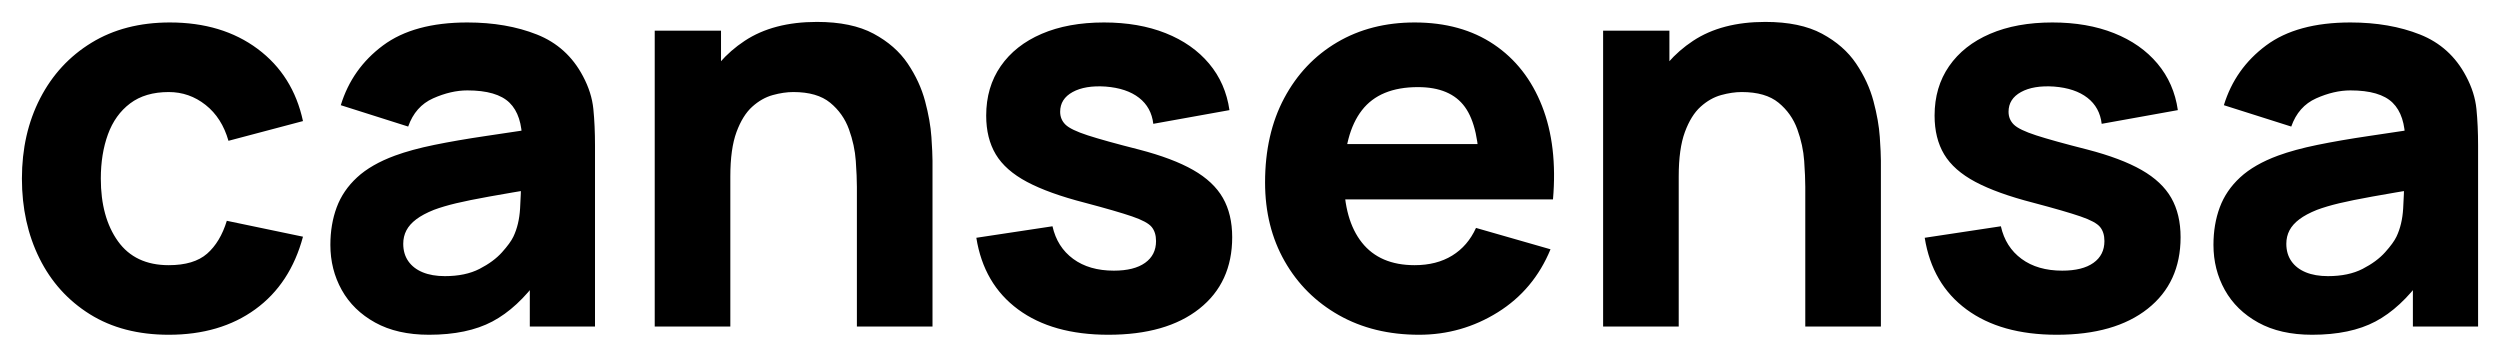
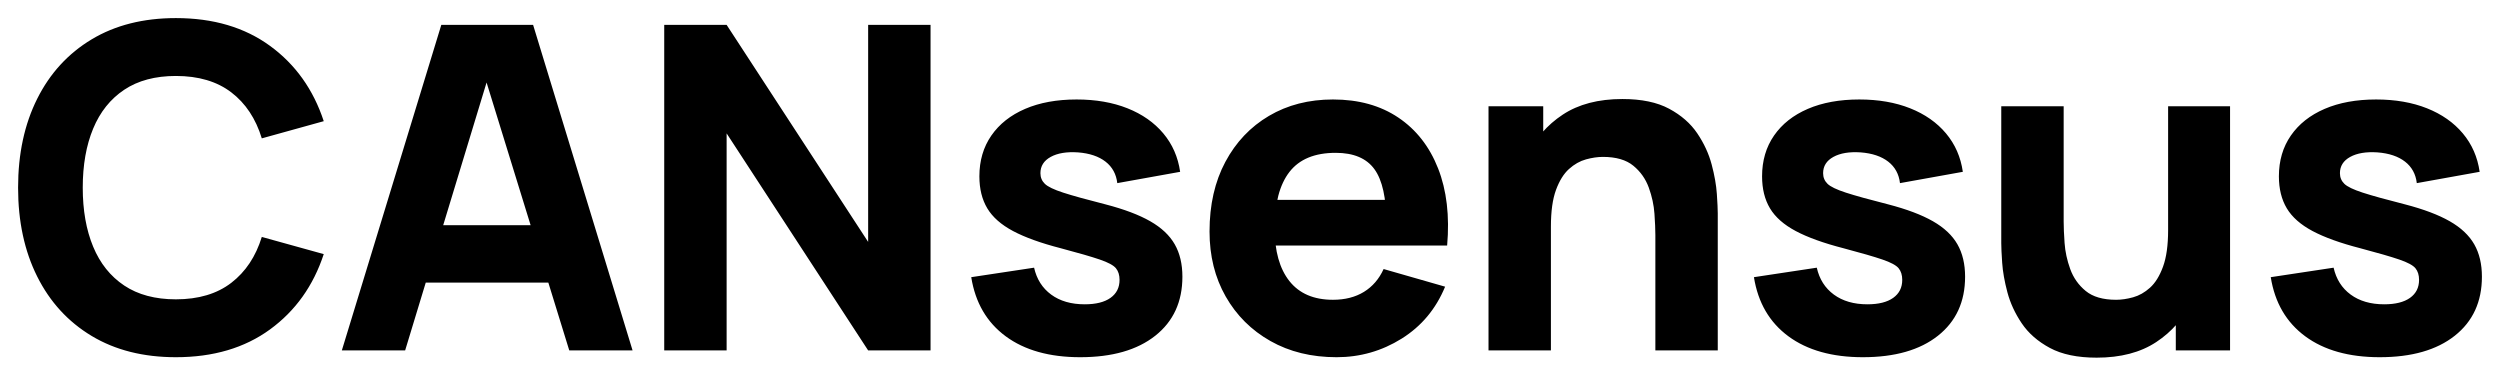
- <svg xmlns="http://www.w3.org/2000/svg" viewBox="0.00 -59.60 456.30 65.10" role="img" aria-label="cansensa">
-   <path fill="currentColor" d="M30.8 1.5Q22.4 1.5 16.4 -2.25Q10.4 -6.0 7.2 -12.45Q4.0 -18.9 4.0 -27.0Q4.0 -35.2 7.325 -41.65Q10.65 -48.1 16.7 -51.8Q22.75 -55.5 31.0 -55.5Q40.55 -55.5 47.025 -50.675Q53.5 -45.85 55.3 -37.5L41.7 -33.9Q40.5 -38.1 37.525 -40.45Q34.55 -42.8 30.8 -42.8Q26.5 -42.8 23.75 -40.725Q21.0 -38.65 19.7 -35.075Q18.4 -31.5 18.4 -27.0Q18.4 -19.95 21.525 -15.575Q24.65 -11.2 30.8 -11.2Q35.4 -11.2 37.8 -13.3Q40.2 -15.4 41.4 -19.3L55.3 -16.4Q53.0 -7.8 46.6 -3.15Q40.2 1.5 30.8 1.5ZM78.3 1.5Q72.5 1.5 68.475 -0.725Q64.45 -2.95 62.375 -6.675Q60.3 -10.4 60.3 -14.9Q60.3 -18.65 61.45 -21.75Q62.6 -24.85 65.175 -27.225Q67.75 -29.6 72.1 -31.2Q75.1 -32.3 79.25 -33.15Q83.4 -34.0 88.65 -34.775Q93.9 -35.55 100.2 -36.5L95.3 -33.8Q95.3 -38.6 93.0 -40.85Q90.7 -43.1 85.3 -43.1Q82.3 -43.1 79.05 -41.65Q75.8 -40.2 74.5 -36.5L62.2 -40.4Q64.25 -47.1 69.9 -51.3Q75.55 -55.5 85.3 -55.5Q92.45 -55.5 98.0 -53.3Q103.55 -51.1 106.4 -45.7Q108.0 -42.7 108.3 -39.7Q108.6 -36.7 108.6 -33.0V0.0H96.7V-11.1L98.4 -8.8Q94.45 -3.35 89.875 -0.925Q85.3 1.5 78.3 1.5ZM81.2 -9.2Q84.95 -9.2 87.525 -10.525Q90.1 -11.85 91.625 -13.55Q93.15 -15.25 93.7 -16.4Q94.75 -18.6 94.925 -21.525Q95.1 -24.45 95.1 -26.4L99.1 -25.4Q93.05 -24.4 89.3 -23.725Q85.55 -23.05 83.25 -22.5Q80.95 -21.95 79.2 -21.3Q77.2 -20.5 75.975 -19.575Q74.75 -18.65 74.175 -17.55Q73.6 -16.45 73.6 -15.1Q73.6 -13.25 74.525 -11.925Q75.45 -10.6 77.15 -9.9Q78.85 -9.2 81.2 -9.2ZM156.4 0.0V-25.5Q156.4 -27.35 156.2 -30.225Q156.0 -33.1 154.95 -36.0Q153.9 -38.9 151.525 -40.85Q149.15 -42.8 144.8 -42.8Q143.05 -42.8 141.05 -42.25Q139.05 -41.7 137.3 -40.125Q135.55 -38.55 134.425 -35.5Q133.3 -32.45 133.3 -27.4L125.5 -31.1Q125.5 -37.5 128.1 -43.1Q130.7 -48.7 135.925 -52.15Q141.15 -55.6 149.1 -55.6Q155.45 -55.6 159.45 -53.45Q163.45 -51.3 165.675 -48.0Q167.9 -44.7 168.85 -41.125Q169.8 -37.55 170.0 -34.6Q170.2 -31.65 170.2 -30.3V0.0ZM119.5 0.0V-54.0H131.6V-36.1H133.3V0.0ZM202.3 1.5Q192.1 1.5 185.825 -3.125Q179.55 -7.75 178.2 -16.2L192.1 -18.3Q192.95 -14.5 195.875 -12.35Q198.8 -10.2 203.3 -10.2Q207 -10.2 209 -11.625Q211 -13.05 211 -15.6Q211 -17.2 210.2 -18.175Q209.4 -19.15 206.625 -20.1Q203.85 -21.05 198 -22.6Q191.4 -24.3 187.45 -26.4Q183.5 -28.5 181.75 -31.425Q180 -34.35 180 -38.5Q180 -43.7 182.65 -47.525Q185.3 -51.35 190.125 -53.425Q194.95 -55.5 201.5 -55.5Q207.85 -55.5 212.75 -53.55Q217.65 -51.6 220.675 -48.0Q223.7 -44.4 224.4 -39.5L210.5 -37.0Q210.15 -40.0 207.9 -41.75Q205.65 -43.5 201.8 -43.8Q198.05 -44.05 195.775 -42.8Q193.5 -41.55 193.5 -39.2Q193.5 -37.8 194.475 -36.85Q195.45 -35.9 198.525 -34.9Q201.6 -33.9 207.9 -32.3Q214.05 -30.7 217.775 -28.575Q221.5 -26.45 223.2 -23.475Q224.9 -20.5 224.9 -16.3Q224.9 -8.0 218.9 -3.25Q212.9 1.5 202.3 1.5ZM259.0 1.5Q250.7 1.5 244.375 -2.075Q238.05 -5.65 234.475 -11.925Q230.9 -18.2 230.9 -26.3Q230.9 -35.15 234.4 -41.7Q237.9 -48.25 244.05 -51.875Q250.2 -55.5 258.2 -55.5Q266.7 -55.5 272.65 -51.5Q278.6 -47.5 281.45 -40.25Q284.3 -33.0 283.45 -23.2H270.0V-28.2Q270.0 -36.45 267.375 -40.075Q264.75 -43.7 258.8 -43.7Q251.85 -43.7 248.575 -39.475Q245.3 -35.25 245.3 -27.0Q245.3 -19.45 248.575 -15.325Q251.85 -11.2 258.2 -11.2Q262.2 -11.2 265.05 -12.95Q267.9 -14.7 269.4 -18.0L283.0 -14.1Q279.95 -6.7 273.375 -2.6Q266.8 1.5 259.0 1.5ZM241.1 -23.2V-33.3H276.9V-23.2ZM329.5 0.0V-25.5Q329.5 -27.35 329.3 -30.225Q329.1 -33.1 328.05 -36.0Q327.0 -38.9 324.625 -40.85Q322.25 -42.8 317.9 -42.8Q316.15 -42.8 314.15 -42.25Q312.15 -41.7 310.4 -40.125Q308.65 -38.55 307.525 -35.5Q306.4 -32.45 306.4 -27.4L298.6 -31.1Q298.6 -37.5 301.2 -43.1Q303.8 -48.7 309.025 -52.15Q314.25 -55.6 322.2 -55.6Q328.55 -55.6 332.55 -53.45Q336.55 -51.3 338.775 -48.0Q341.0 -44.7 341.95 -41.125Q342.9 -37.55 343.1 -34.6Q343.3 -31.65 343.3 -30.3V0.0ZM292.6 0.0V-54.0H304.7V-36.1H306.4V0.0ZM375.4 1.5Q365.2 1.5 358.925 -3.125Q352.65 -7.75 351.3 -16.2L365.2 -18.3Q366.05 -14.5 368.975 -12.35Q371.9 -10.2 376.4 -10.2Q380.1 -10.2 382.1 -11.625Q384.1 -13.05 384.1 -15.6Q384.1 -17.2 383.3 -18.175Q382.5 -19.15 379.725 -20.1Q376.95 -21.05 371.1 -22.6Q364.5 -24.3 360.55 -26.4Q356.6 -28.5 354.85 -31.425Q353.1 -34.35 353.1 -38.5Q353.1 -43.7 355.75 -47.525Q358.4 -51.35 363.225 -53.425Q368.05 -55.5 374.6 -55.5Q380.95 -55.5 385.85 -53.55Q390.75 -51.6 393.775 -48.0Q396.8 -44.4 397.5 -39.5L383.6 -37.0Q383.25 -40.0 381.0 -41.75Q378.75 -43.5 374.9 -43.8Q371.15 -44.05 368.875 -42.8Q366.6 -41.55 366.6 -39.2Q366.6 -37.8 367.575 -36.85Q368.55 -35.9 371.625 -34.9Q374.7 -33.9 381.0 -32.3Q387.15 -30.7 390.875 -28.575Q394.6 -26.45 396.3 -23.475Q398.0 -20.5 398.0 -16.3Q398.0 -8.0 392.0 -3.25Q386.0 1.5 375.4 1.5ZM422.0 1.5Q416.2 1.5 412.175 -0.725Q408.15 -2.95 406.075 -6.675Q404.0 -10.4 404.0 -14.9Q404.0 -18.65 405.15 -21.75Q406.3 -24.85 408.875 -27.225Q411.45 -29.6 415.8 -31.2Q418.8 -32.3 422.95 -33.15Q427.1 -34.0 432.35 -34.775Q437.6 -35.55 443.9 -36.5L439.0 -33.8Q439.0 -38.6 436.7 -40.85Q434.4 -43.1 429.0 -43.1Q426.0 -43.1 422.75 -41.65Q419.5 -40.2 418.2 -36.5L405.9 -40.4Q407.95 -47.1 413.6 -51.3Q419.25 -55.5 429.0 -55.5Q436.15 -55.5 441.7 -53.3Q447.25 -51.1 450.1 -45.7Q451.7 -42.7 452.0 -39.7Q452.3 -36.7 452.3 -33.0V0.0H440.4V-11.1L442.1 -8.8Q438.15 -3.35 433.575 -0.925Q429.0 1.5 422.0 1.5ZM424.9 -9.2Q428.65 -9.2 431.225 -10.525Q433.8 -11.85 435.325 -13.55Q436.85 -15.25 437.4 -16.4Q438.45 -18.6 438.625 -21.525Q438.8 -24.45 438.8 -26.4L442.8 -25.4Q436.75 -24.4 433.0 -23.725Q429.25 -23.05 426.95 -22.5Q424.65 -21.95 422.9 -21.3Q420.9 -20.5 419.675 -19.575Q418.45 -18.65 417.875 -17.55Q417.3 -16.45 417.3 -15.1Q417.3 -13.25 418.225 -11.925Q419.15 -10.6 420.85 -9.9Q422.55 -9.2 424.9 -9.2Z" />
+ <svg xmlns="http://www.w3.org/2000/svg" viewBox="-1.00 -77.50 552.90 83.10" role="img" aria-label="CANsensus">
+   <path fill="currentColor" d="M37.9 1.5Q27.1 1.5 19.275 -3.2Q11.45 -7.9 7.225 -16.35Q3.0 -24.8 3.0 -36.0Q3.0 -47.2 7.225 -55.65Q11.45 -64.1 19.275 -68.8Q27.1 -73.5 37.9 -73.5Q50.3 -73.5 58.725 -67.35Q67.15 -61.2 70.6 -50.7L56.9 -46.9Q54.9 -53.45 50.15 -57.075Q45.4 -60.7 37.9 -60.7Q31.05 -60.7 26.475 -57.65Q21.9 -54.6 19.6 -49.05Q17.3 -43.5 17.3 -36.0Q17.3 -28.5 19.6 -22.95Q21.9 -17.4 26.475 -14.35Q31.05 -11.3 37.9 -11.3Q45.4 -11.3 50.15 -14.95Q54.9 -18.6 56.9 -25.1L70.6 -21.3Q67.15 -10.8 58.725 -4.65Q50.3 1.5 37.9 1.5ZM74.6 0.0 96.6 -72.0H116.9L138.9 0.0H124.9L105.3 -63.5H107.9L88.6 0.0ZM87.8 -15.0V-27.7H125.8V-15.0ZM145.9 0.0V-72.0H159.7L191.0 -24.0V-72.0H204.8V0.0H191.0L159.7 -48.0V0.0ZM237.9 1.5Q227.7 1.5 221.425 -3.125Q215.15 -7.75 213.8 -16.2L227.7 -18.3Q228.55 -14.5 231.475 -12.35Q234.4 -10.2 238.9 -10.2Q242.6 -10.2 244.6 -11.625Q246.6 -13.05 246.6 -15.6Q246.6 -17.2 245.8 -18.175Q245.0 -19.15 242.225 -20.1Q239.45 -21.05 233.6 -22.6Q227.0 -24.3 223.05 -26.4Q219.1 -28.5 217.35 -31.425Q215.6 -34.35 215.6 -38.5Q215.6 -43.7 218.25 -47.525Q220.9 -51.35 225.725 -53.425Q230.55 -55.5 237.1 -55.5Q243.45 -55.5 248.35 -53.55Q253.25 -51.6 256.275 -48.0Q259.3 -44.4 260.0 -39.5L246.1 -37.0Q245.75 -40.0 243.5 -41.75Q241.25 -43.5 237.4 -43.8Q233.65 -44.05 231.375 -42.8Q229.1 -41.55 229.1 -39.2Q229.1 -37.8 230.075 -36.85Q231.05 -35.9 234.125 -34.9Q237.2 -33.9 243.5 -32.3Q249.65 -30.7 253.375 -28.575Q257.1 -26.45 258.8 -23.475Q260.5 -20.5 260.5 -16.3Q260.5 -8.0 254.5 -3.25Q248.5 1.5 237.9 1.5ZM294.6 1.5Q286.3 1.5 279.975 -2.075Q273.65 -5.65 270.075 -11.925Q266.5 -18.2 266.5 -26.3Q266.5 -35.15 270.0 -41.7Q273.5 -48.25 279.65 -51.875Q285.8 -55.5 293.8 -55.5Q302.3 -55.5 308.25 -51.5Q314.2 -47.5 317.05 -40.25Q319.9 -33.0 319.05 -23.2H305.6V-28.2Q305.6 -36.45 302.975 -40.075Q300.35 -43.7 294.4 -43.7Q287.45 -43.7 284.175 -39.475Q280.9 -35.25 280.9 -27.0Q280.9 -19.45 284.175 -15.325Q287.45 -11.2 293.8 -11.2Q297.8 -11.2 300.65 -12.95Q303.5 -14.7 305.0 -18.0L318.6 -14.1Q315.55 -6.7 308.975 -2.6Q302.4 1.5 294.6 1.5ZM276.7 -23.2V-33.3H312.5V-23.2ZM365.1 0.0V-25.5Q365.1 -27.35 364.9 -30.225Q364.7 -33.1 363.65 -36.0Q362.6 -38.9 360.225 -40.85Q357.85 -42.8 353.5 -42.8Q351.75 -42.8 349.75 -42.25Q347.75 -41.7 346.0 -40.125Q344.25 -38.55 343.125 -35.5Q342.0 -32.45 342.0 -27.4L334.2 -31.1Q334.2 -37.5 336.8 -43.1Q339.4 -48.7 344.625 -52.15Q349.85 -55.6 357.8 -55.6Q364.15 -55.6 368.15 -53.45Q372.15 -51.3 374.375 -48.0Q376.6 -44.7 377.55 -41.125Q378.5 -37.55 378.7 -34.6Q378.9 -31.65 378.9 -30.3V0.0ZM328.2 0.0V-54.0H340.3V-36.1H342.0V0.0ZM411 1.5Q400.8 1.5 394.525 -3.125Q388.25 -7.75 386.9 -16.2L400.8 -18.3Q401.65 -14.5 404.575 -12.35Q407.5 -10.2 412 -10.2Q415.7 -10.2 417.7 -11.625Q419.7 -13.05 419.7 -15.6Q419.7 -17.2 418.9 -18.175Q418.1 -19.15 415.325 -20.1Q412.55 -21.05 406.7 -22.6Q400.1 -24.3 396.15 -26.4Q392.2 -28.5 390.45 -31.425Q388.7 -34.35 388.7 -38.5Q388.7 -43.7 391.35 -47.525Q394 -51.35 398.825 -53.425Q403.65 -55.5 410.2 -55.5Q416.55 -55.5 421.45 -53.55Q426.35 -51.6 429.375 -48.0Q432.4 -44.4 433.1 -39.5L419.2 -37.0Q418.85 -40.0 416.6 -41.75Q414.35 -43.5 410.5 -43.8Q406.75 -44.05 404.475 -42.8Q402.2 -41.55 402.2 -39.2Q402.2 -37.8 403.175 -36.85Q404.15 -35.9 407.225 -34.9Q410.3 -33.9 416.6 -32.3Q422.75 -30.7 426.475 -28.575Q430.2 -26.45 431.9 -23.475Q433.6 -20.5 433.6 -16.3Q433.6 -8.0 427.6 -3.25Q421.6 1.5 411 1.5ZM462.7 1.6Q456.35 1.6 452.35 -0.55Q448.35 -2.7 446.125 -6.0Q443.9 -9.3 442.95 -12.875Q442.0 -16.45 441.8 -19.4Q441.6 -22.35 441.6 -23.7V-54.0H455.4V-28.5Q455.4 -26.65 455.6 -23.775Q455.8 -20.9 456.85 -18.0Q457.9 -15.1 460.275 -13.15Q462.65 -11.2 467.0 -11.2Q468.75 -11.2 470.75 -11.75Q472.75 -12.3 474.5 -13.875Q476.25 -15.45 477.375 -18.525Q478.5 -21.6 478.5 -26.6L486.3 -22.9Q486.3 -16.5 483.7 -10.9Q481.1 -5.3 475.875 -1.85Q470.65 1.6 462.7 1.6ZM480.2 0.0V-17.9H478.5V-54.0H492.2V0.0ZM525.3 1.5Q515.1 1.5 508.825 -3.125Q502.55 -7.75 501.2 -16.2L515.1 -18.3Q515.95 -14.5 518.875 -12.35Q521.8 -10.2 526.3 -10.2Q530.0 -10.2 532.0 -11.625Q534.0 -13.05 534.0 -15.6Q534.0 -17.2 533.2 -18.175Q532.4 -19.15 529.625 -20.1Q526.85 -21.05 521.0 -22.6Q514.4 -24.3 510.45 -26.4Q506.5 -28.5 504.75 -31.425Q503 -34.35 503 -38.5Q503 -43.7 505.65 -47.525Q508.3 -51.35 513.125 -53.425Q517.95 -55.5 524.5 -55.5Q530.85 -55.5 535.75 -53.55Q540.65 -51.6 543.675 -48.0Q546.7 -44.4 547.4 -39.5L533.5 -37.0Q533.15 -40.0 530.9 -41.75Q528.65 -43.5 524.8 -43.8Q521.05 -44.05 518.775 -42.8Q516.5 -41.55 516.5 -39.2Q516.5 -37.8 517.475 -36.85Q518.45 -35.9 521.525 -34.9Q524.6 -33.9 530.9 -32.3Q537.05 -30.7 540.775 -28.575Q544.5 -26.45 546.2 -23.475Q547.9 -20.5 547.9 -16.3Q547.9 -8.0 541.9 -3.25Q535.9 1.5 525.3 1.5Z" />
</svg>
